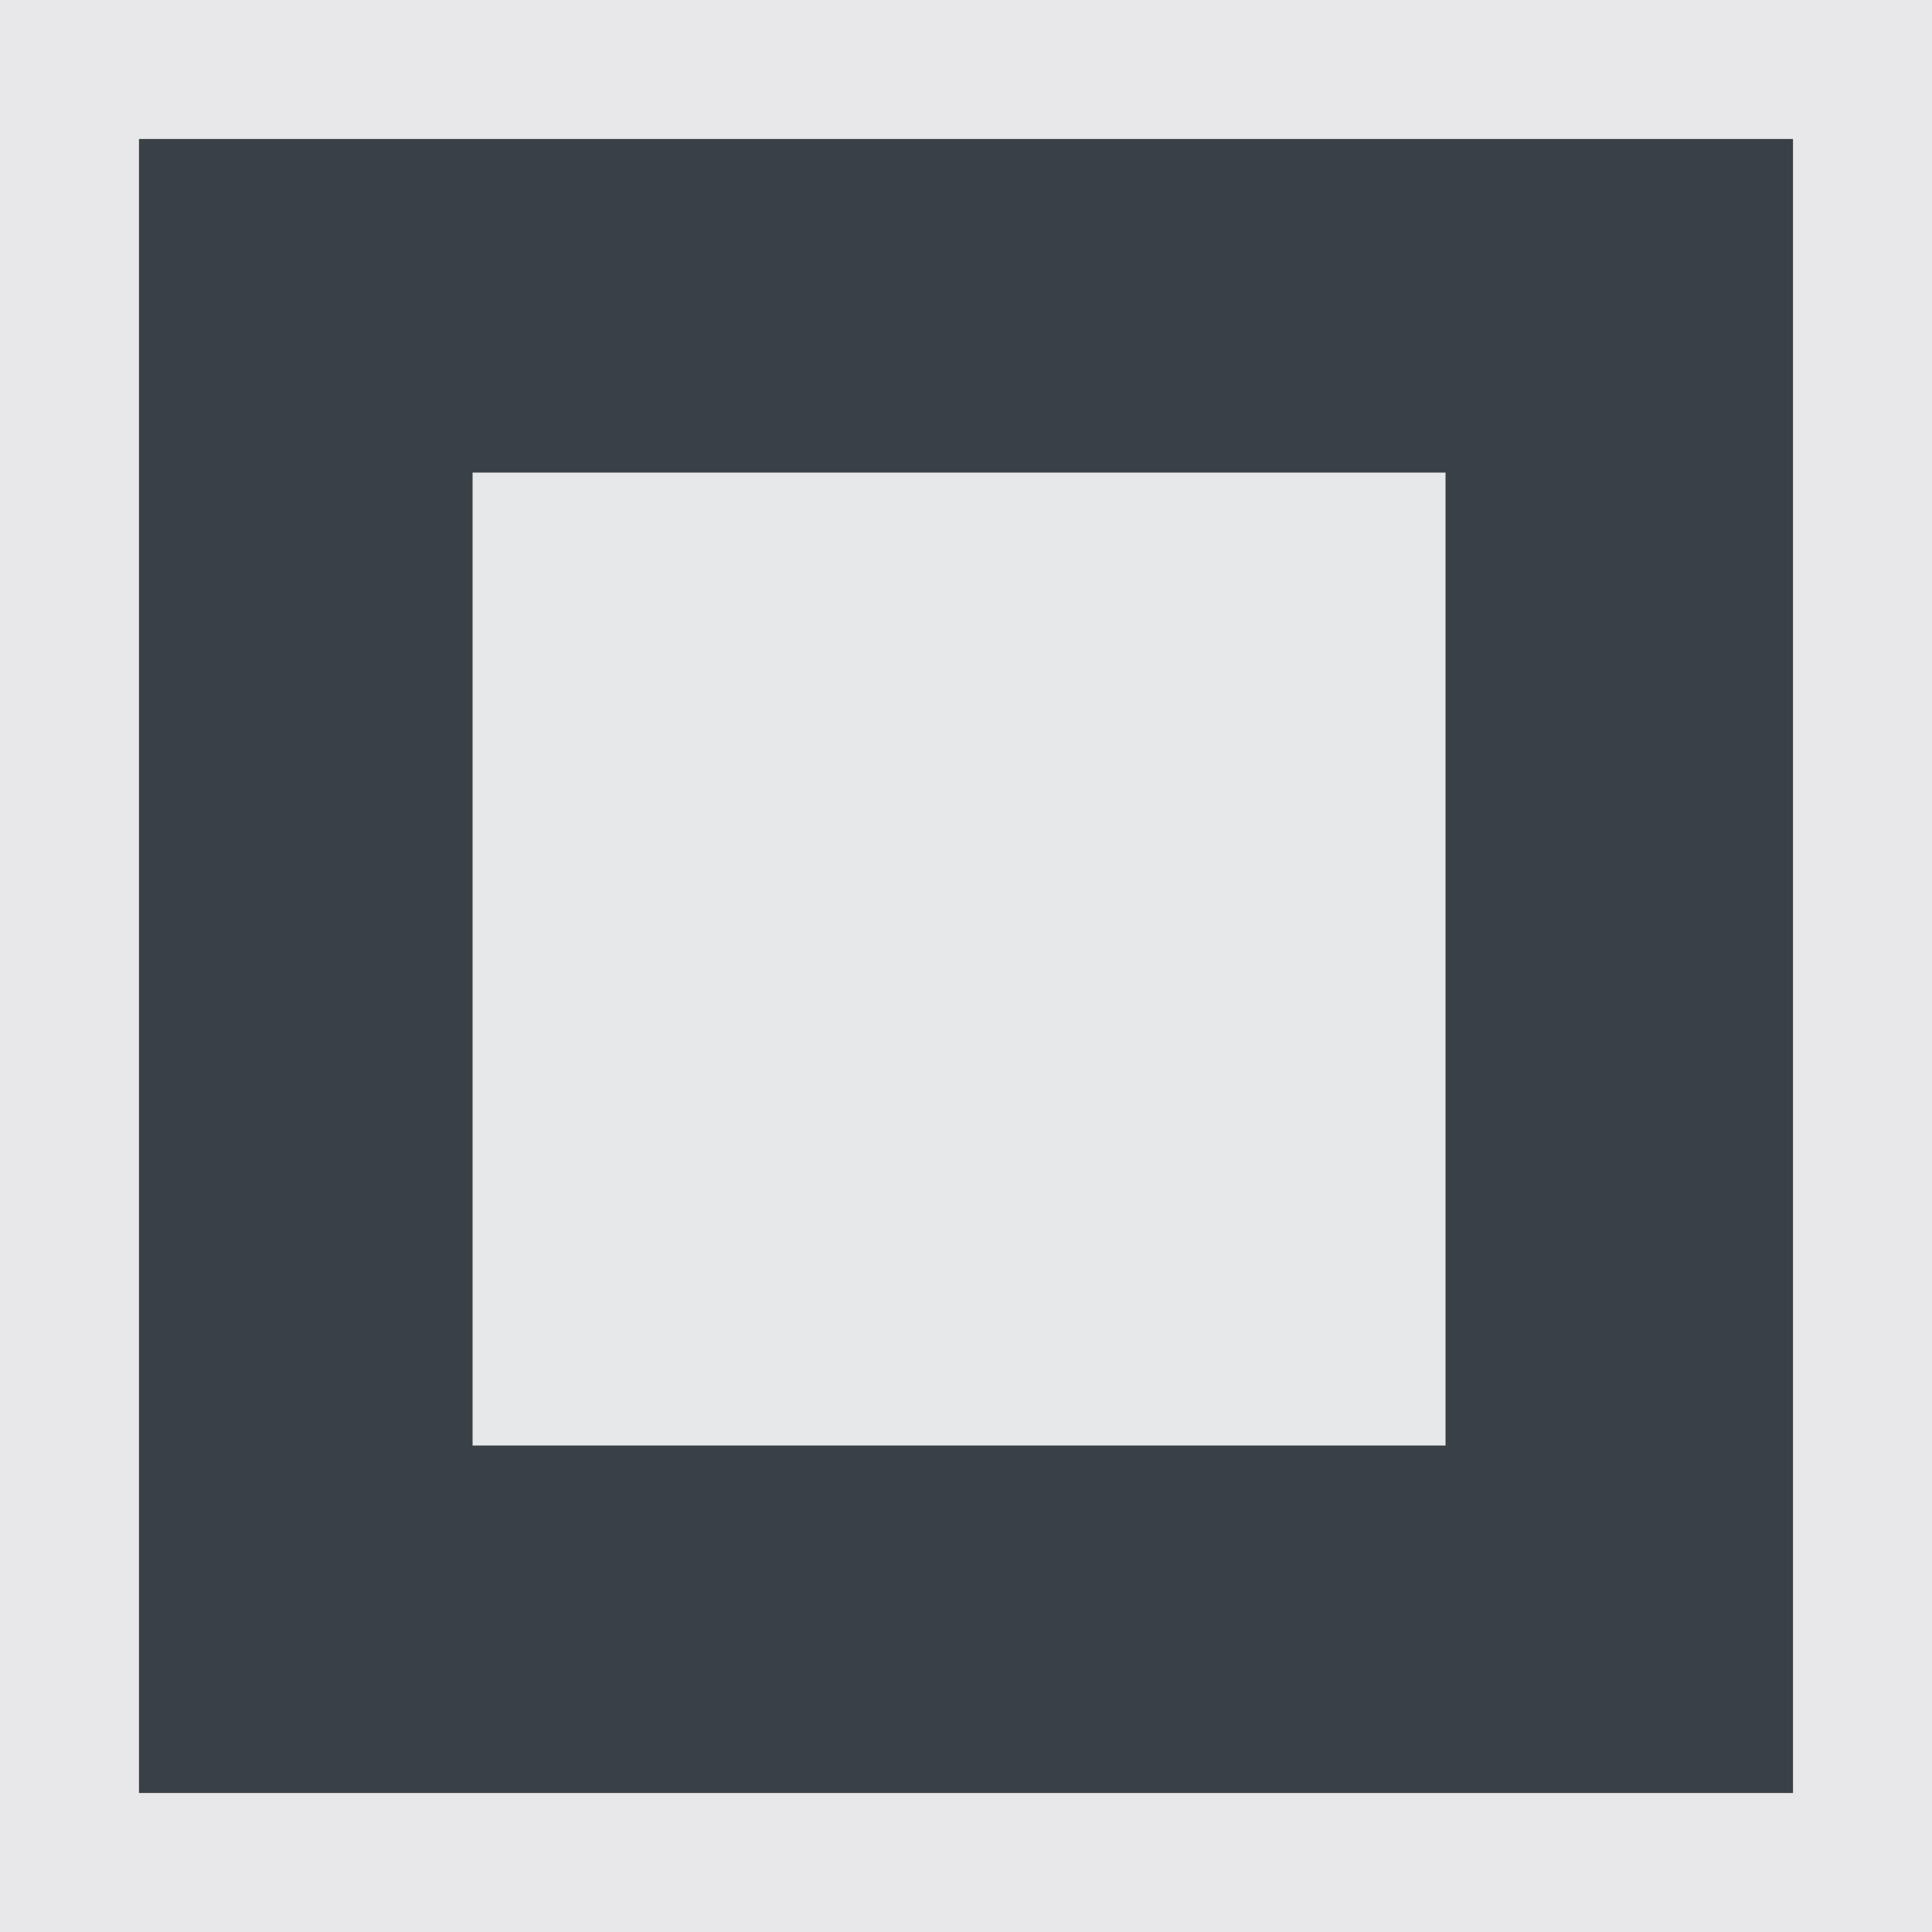
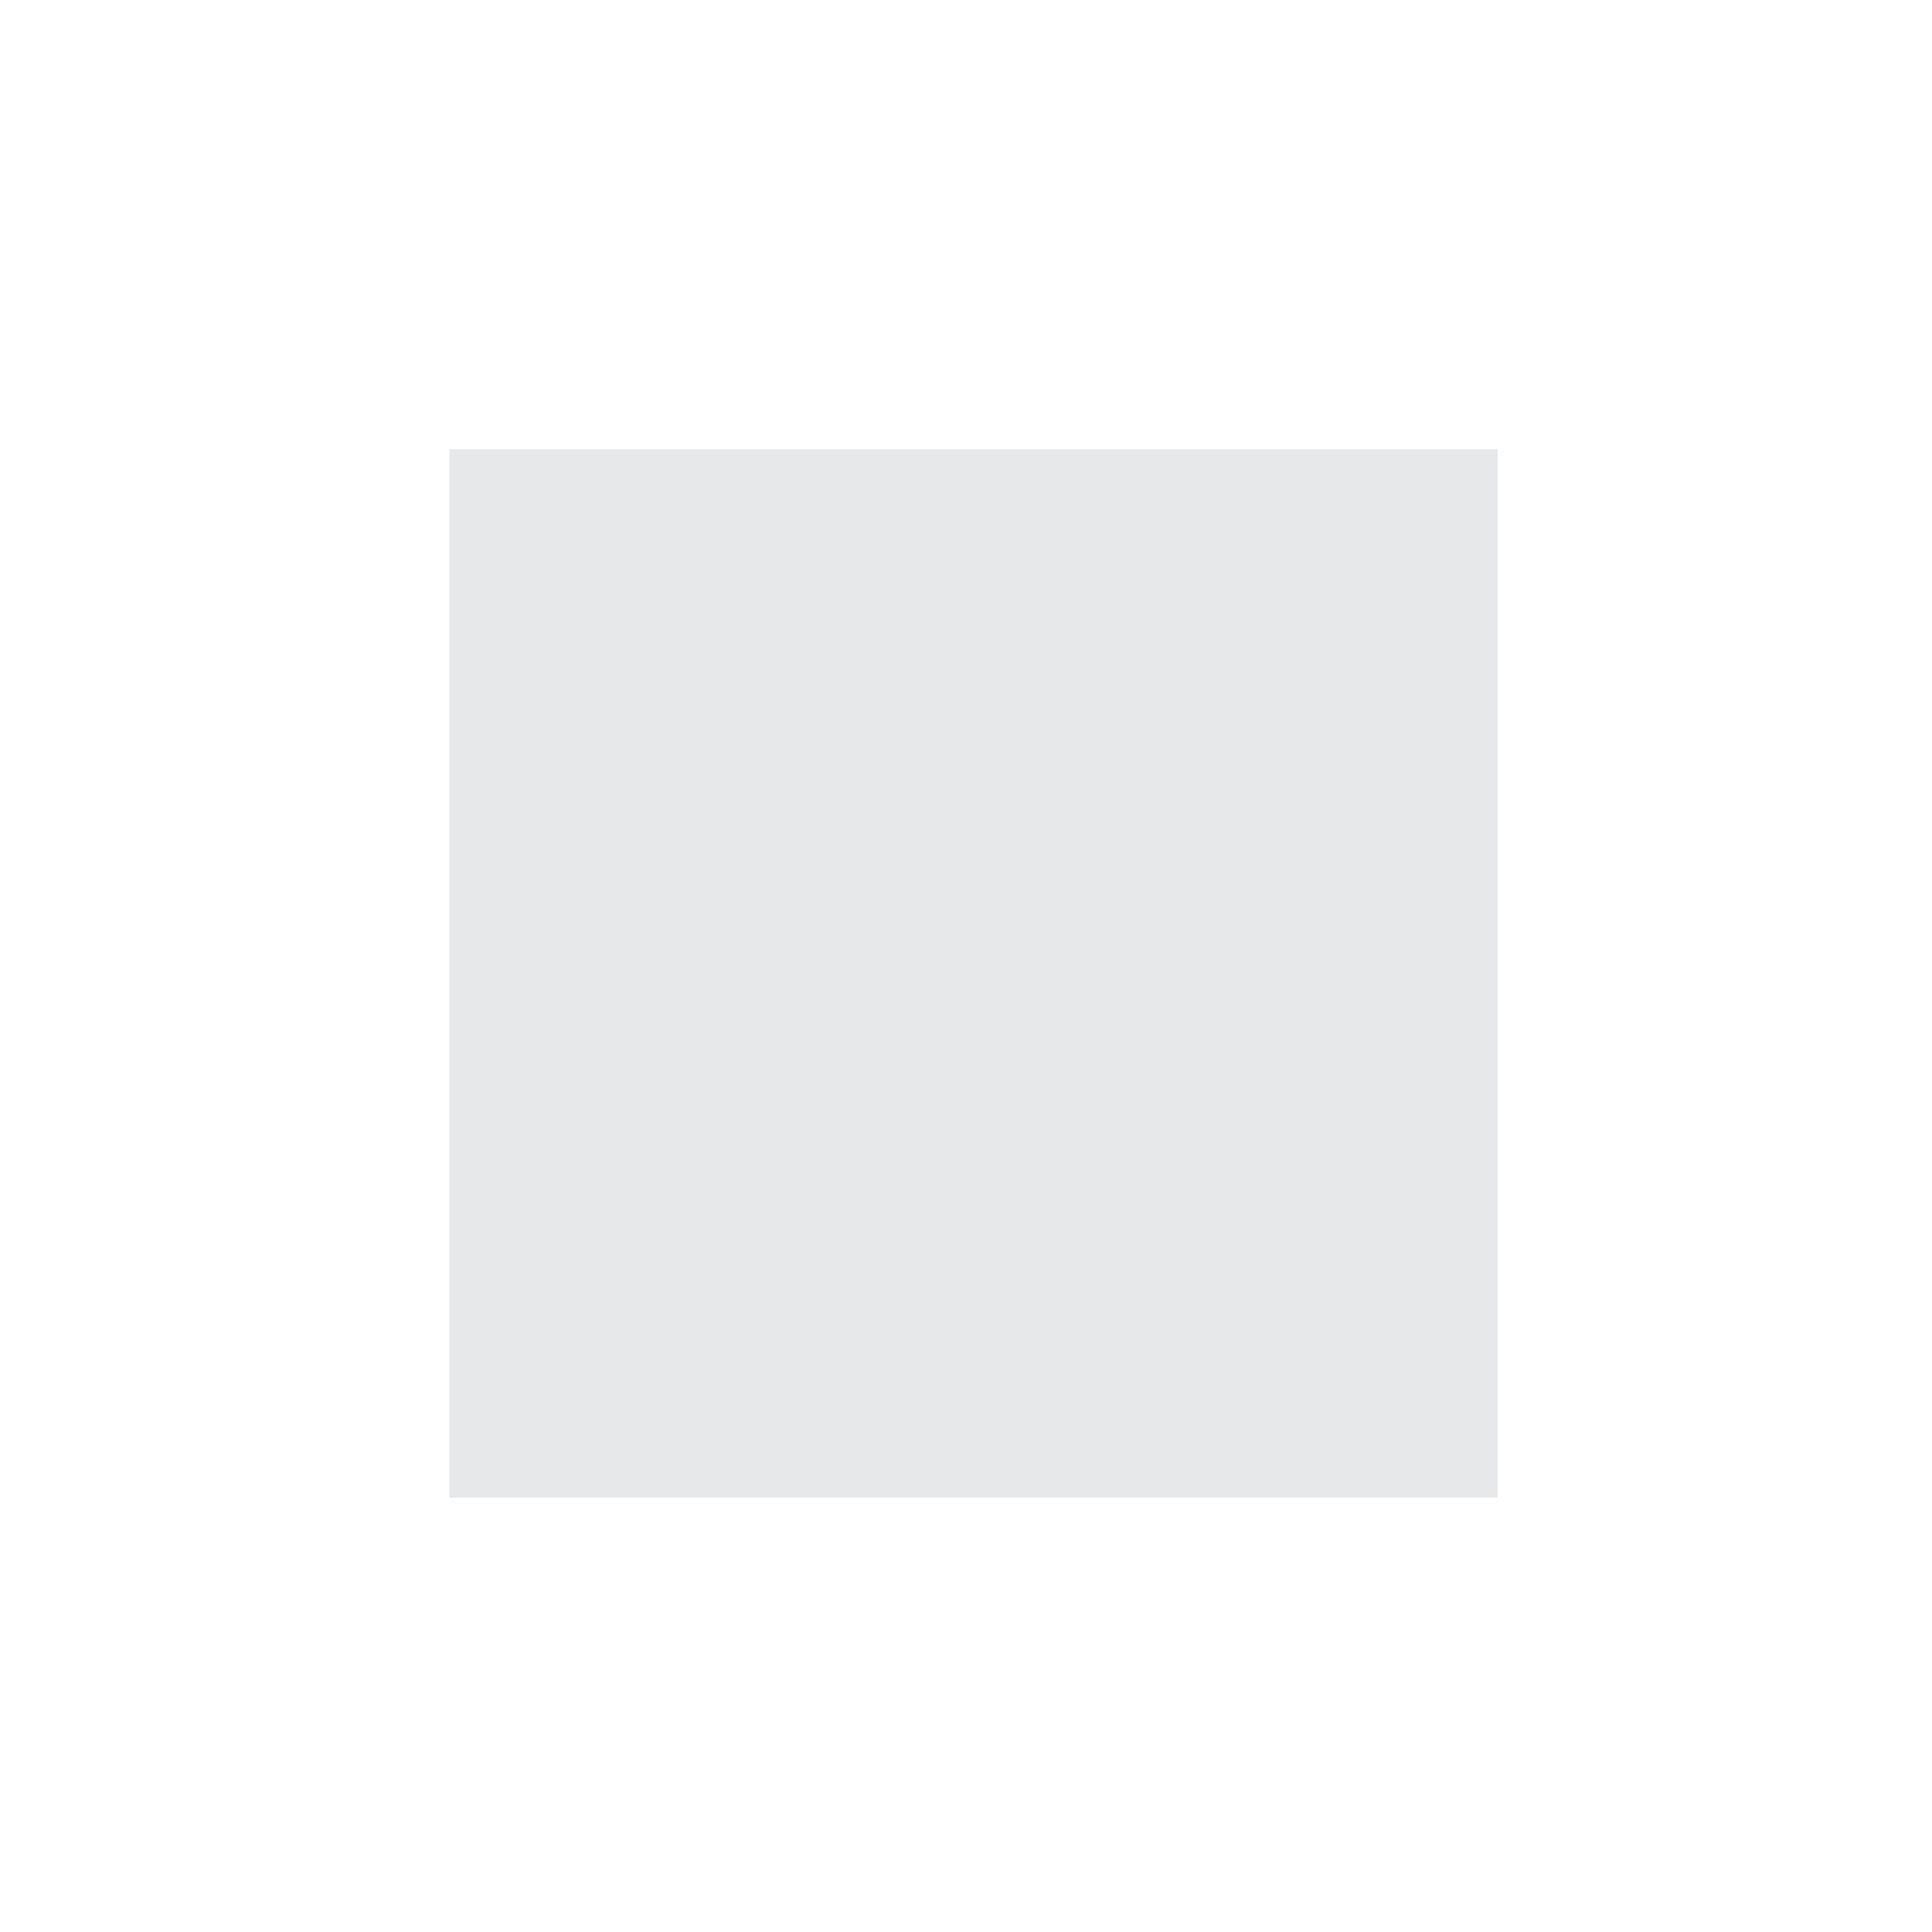
- <svg xmlns="http://www.w3.org/2000/svg" version="1.1" id="Layer_1" x="0px" y="0px" viewBox="0 0 13.9 13.9" style="enable-background:new 0 0 13.9 13.9;" xml:space="preserve">
+ <svg xmlns="http://www.w3.org/2000/svg" version="1.1" id="Layer_1" x="0px" y="0px" viewBox="0 0 12.9 12.9" style="enable-background:new 0 0 12.9 12.9;" xml:space="preserve">
  <style type="text/css">
- 	.st0{fill:#394046;stroke:#E8E8EA;stroke-miterlimit:10;}
- 	.st1{display:none;fill:none;stroke:#5B6068;stroke-miterlimit:10;}
+ 	.st0{display:none;fill:#394046;}
+ 	.st1{display:none;fill:none;stroke:#E8E8EA;stroke-width:1.5;stroke-miterlimit:10;}
	.st2{fill:#E7E8EA;}
</style>
-   <rect x="0.5" y="0.5" class="st0" width="12.9" height="12.9" />
-   <polyline class="st1" points="3.2,7.3 6.1,10.2 11.8,4.6 " />
-   <rect x="3.4" y="3.4" class="st2" width="7" height="7" />
+   <rect class="st0" width="12.9" height="12.9" />
+   <polyline class="st1" points="2.7,6.8 5.6,9.7 11.3,4.1 " />
+   <rect x="3" y="3" class="st2" width="7" height="7" />
</svg>
